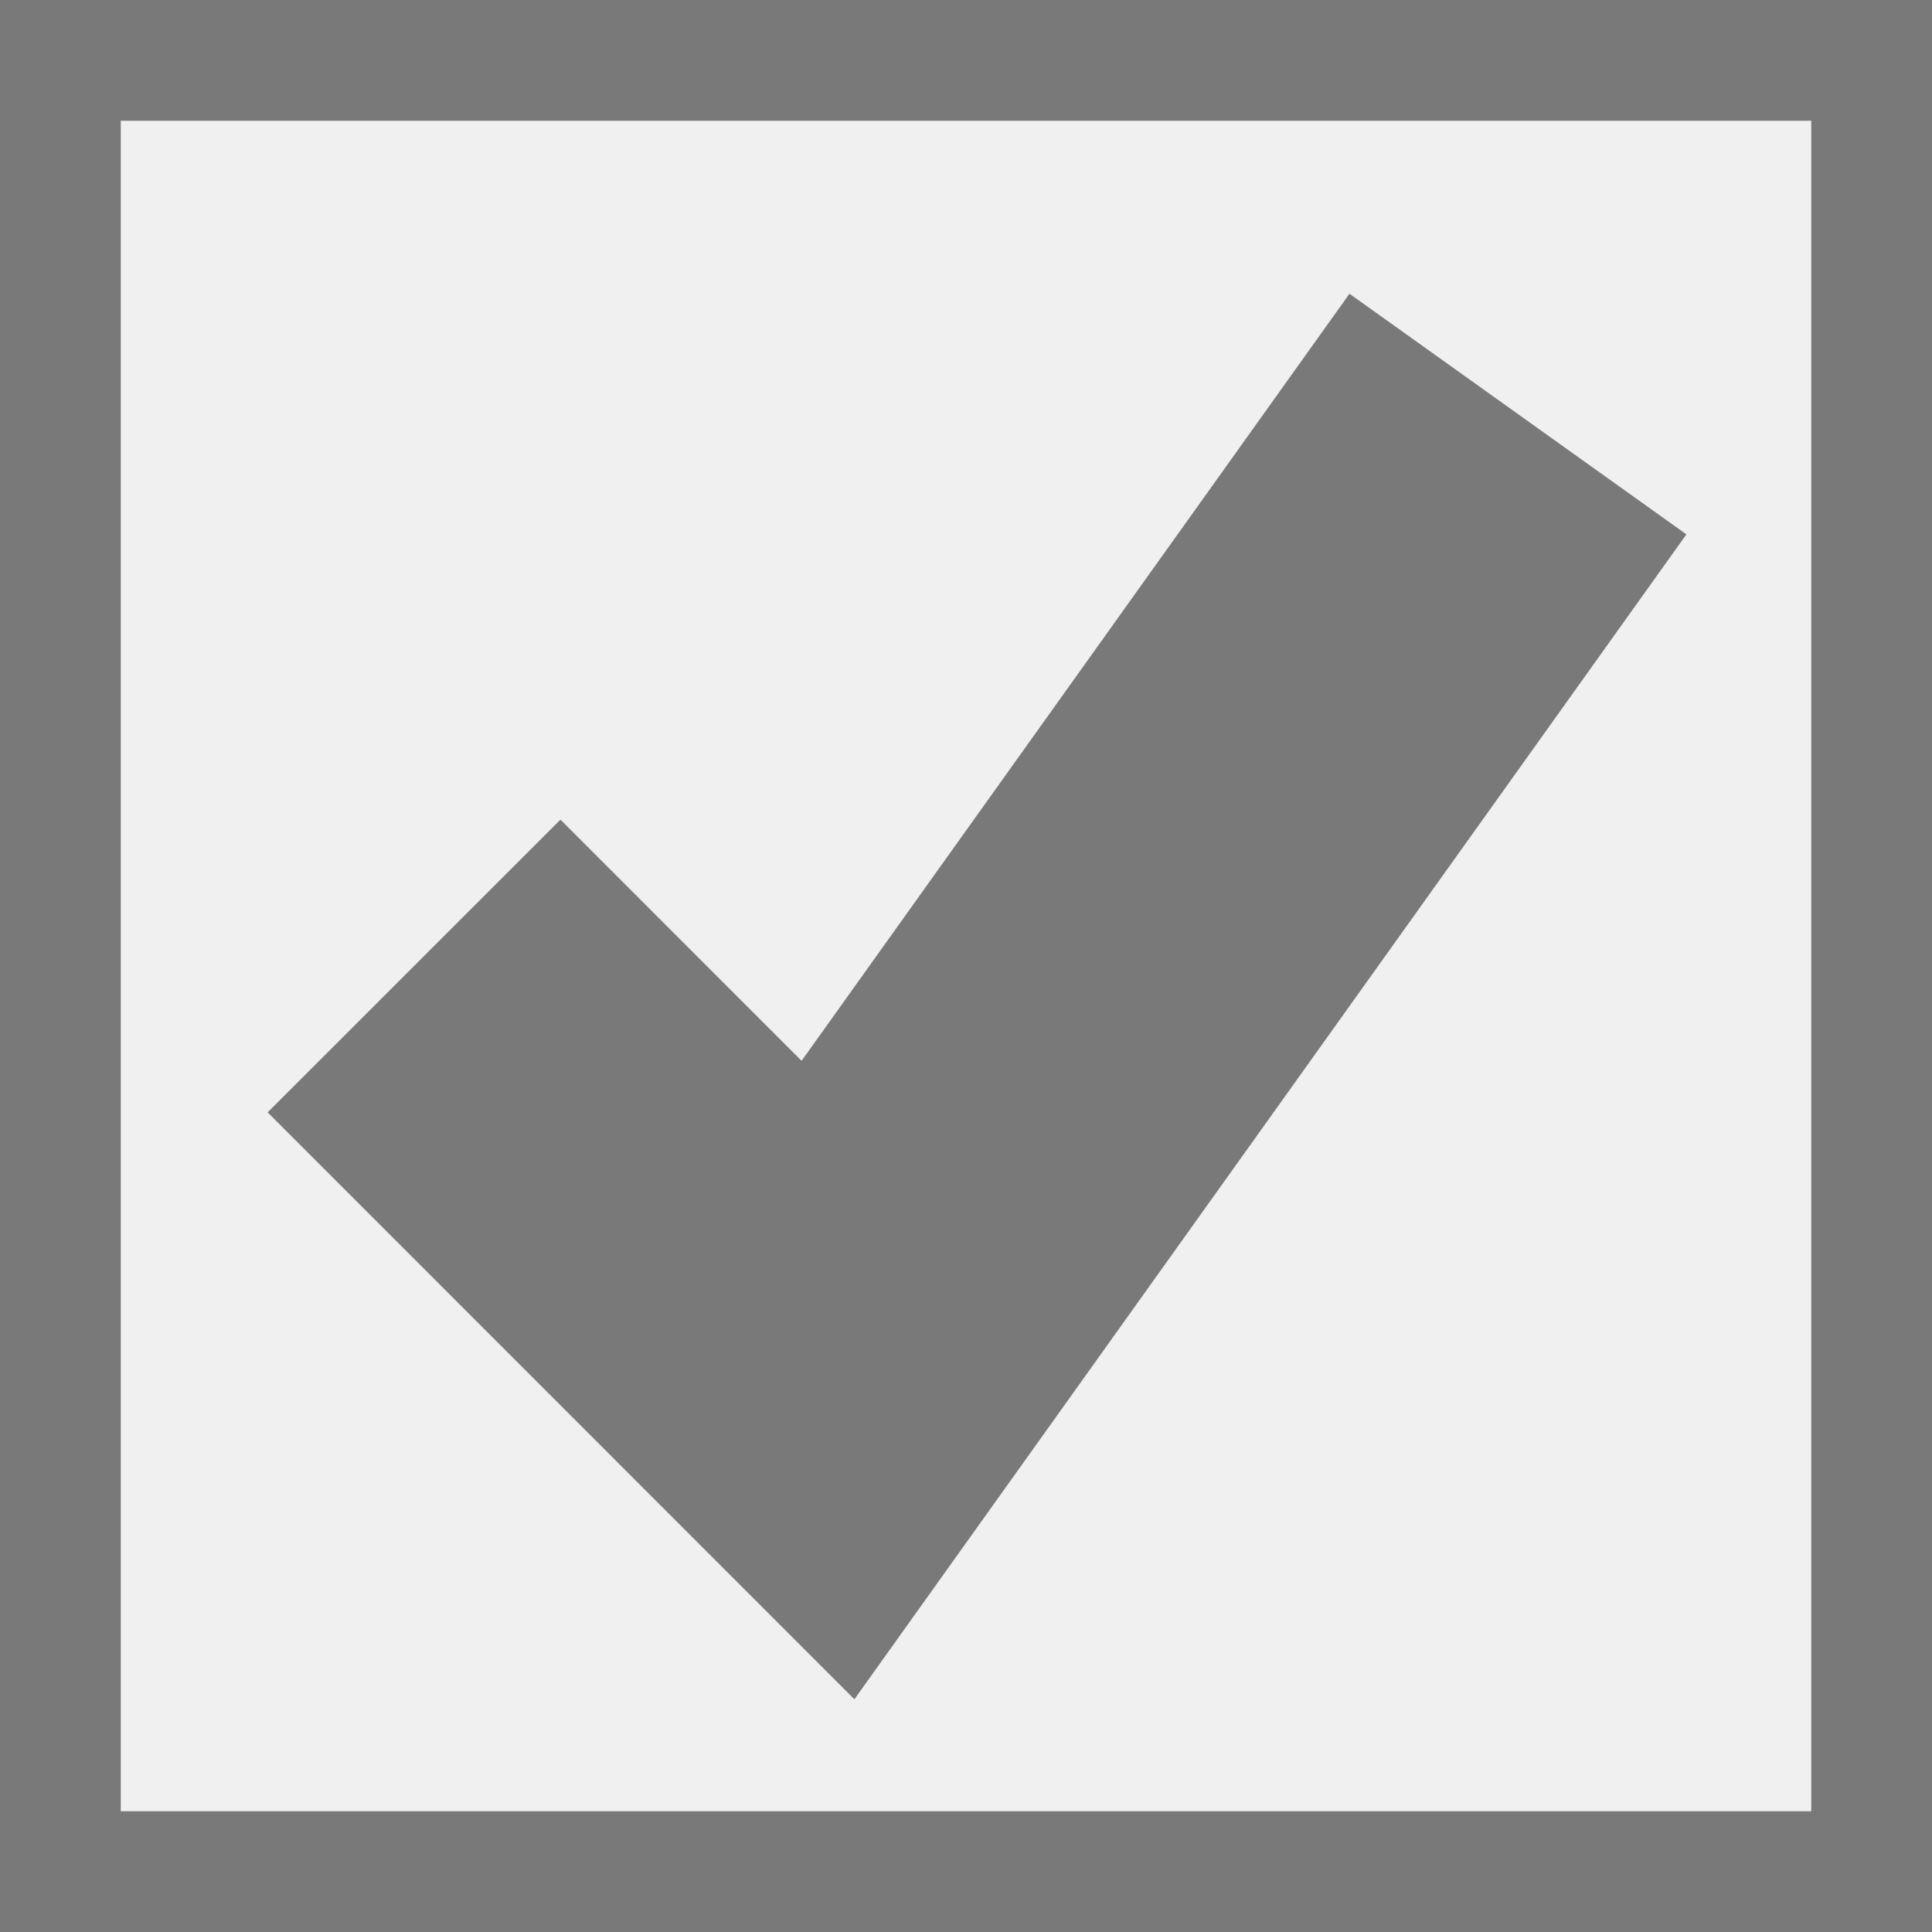
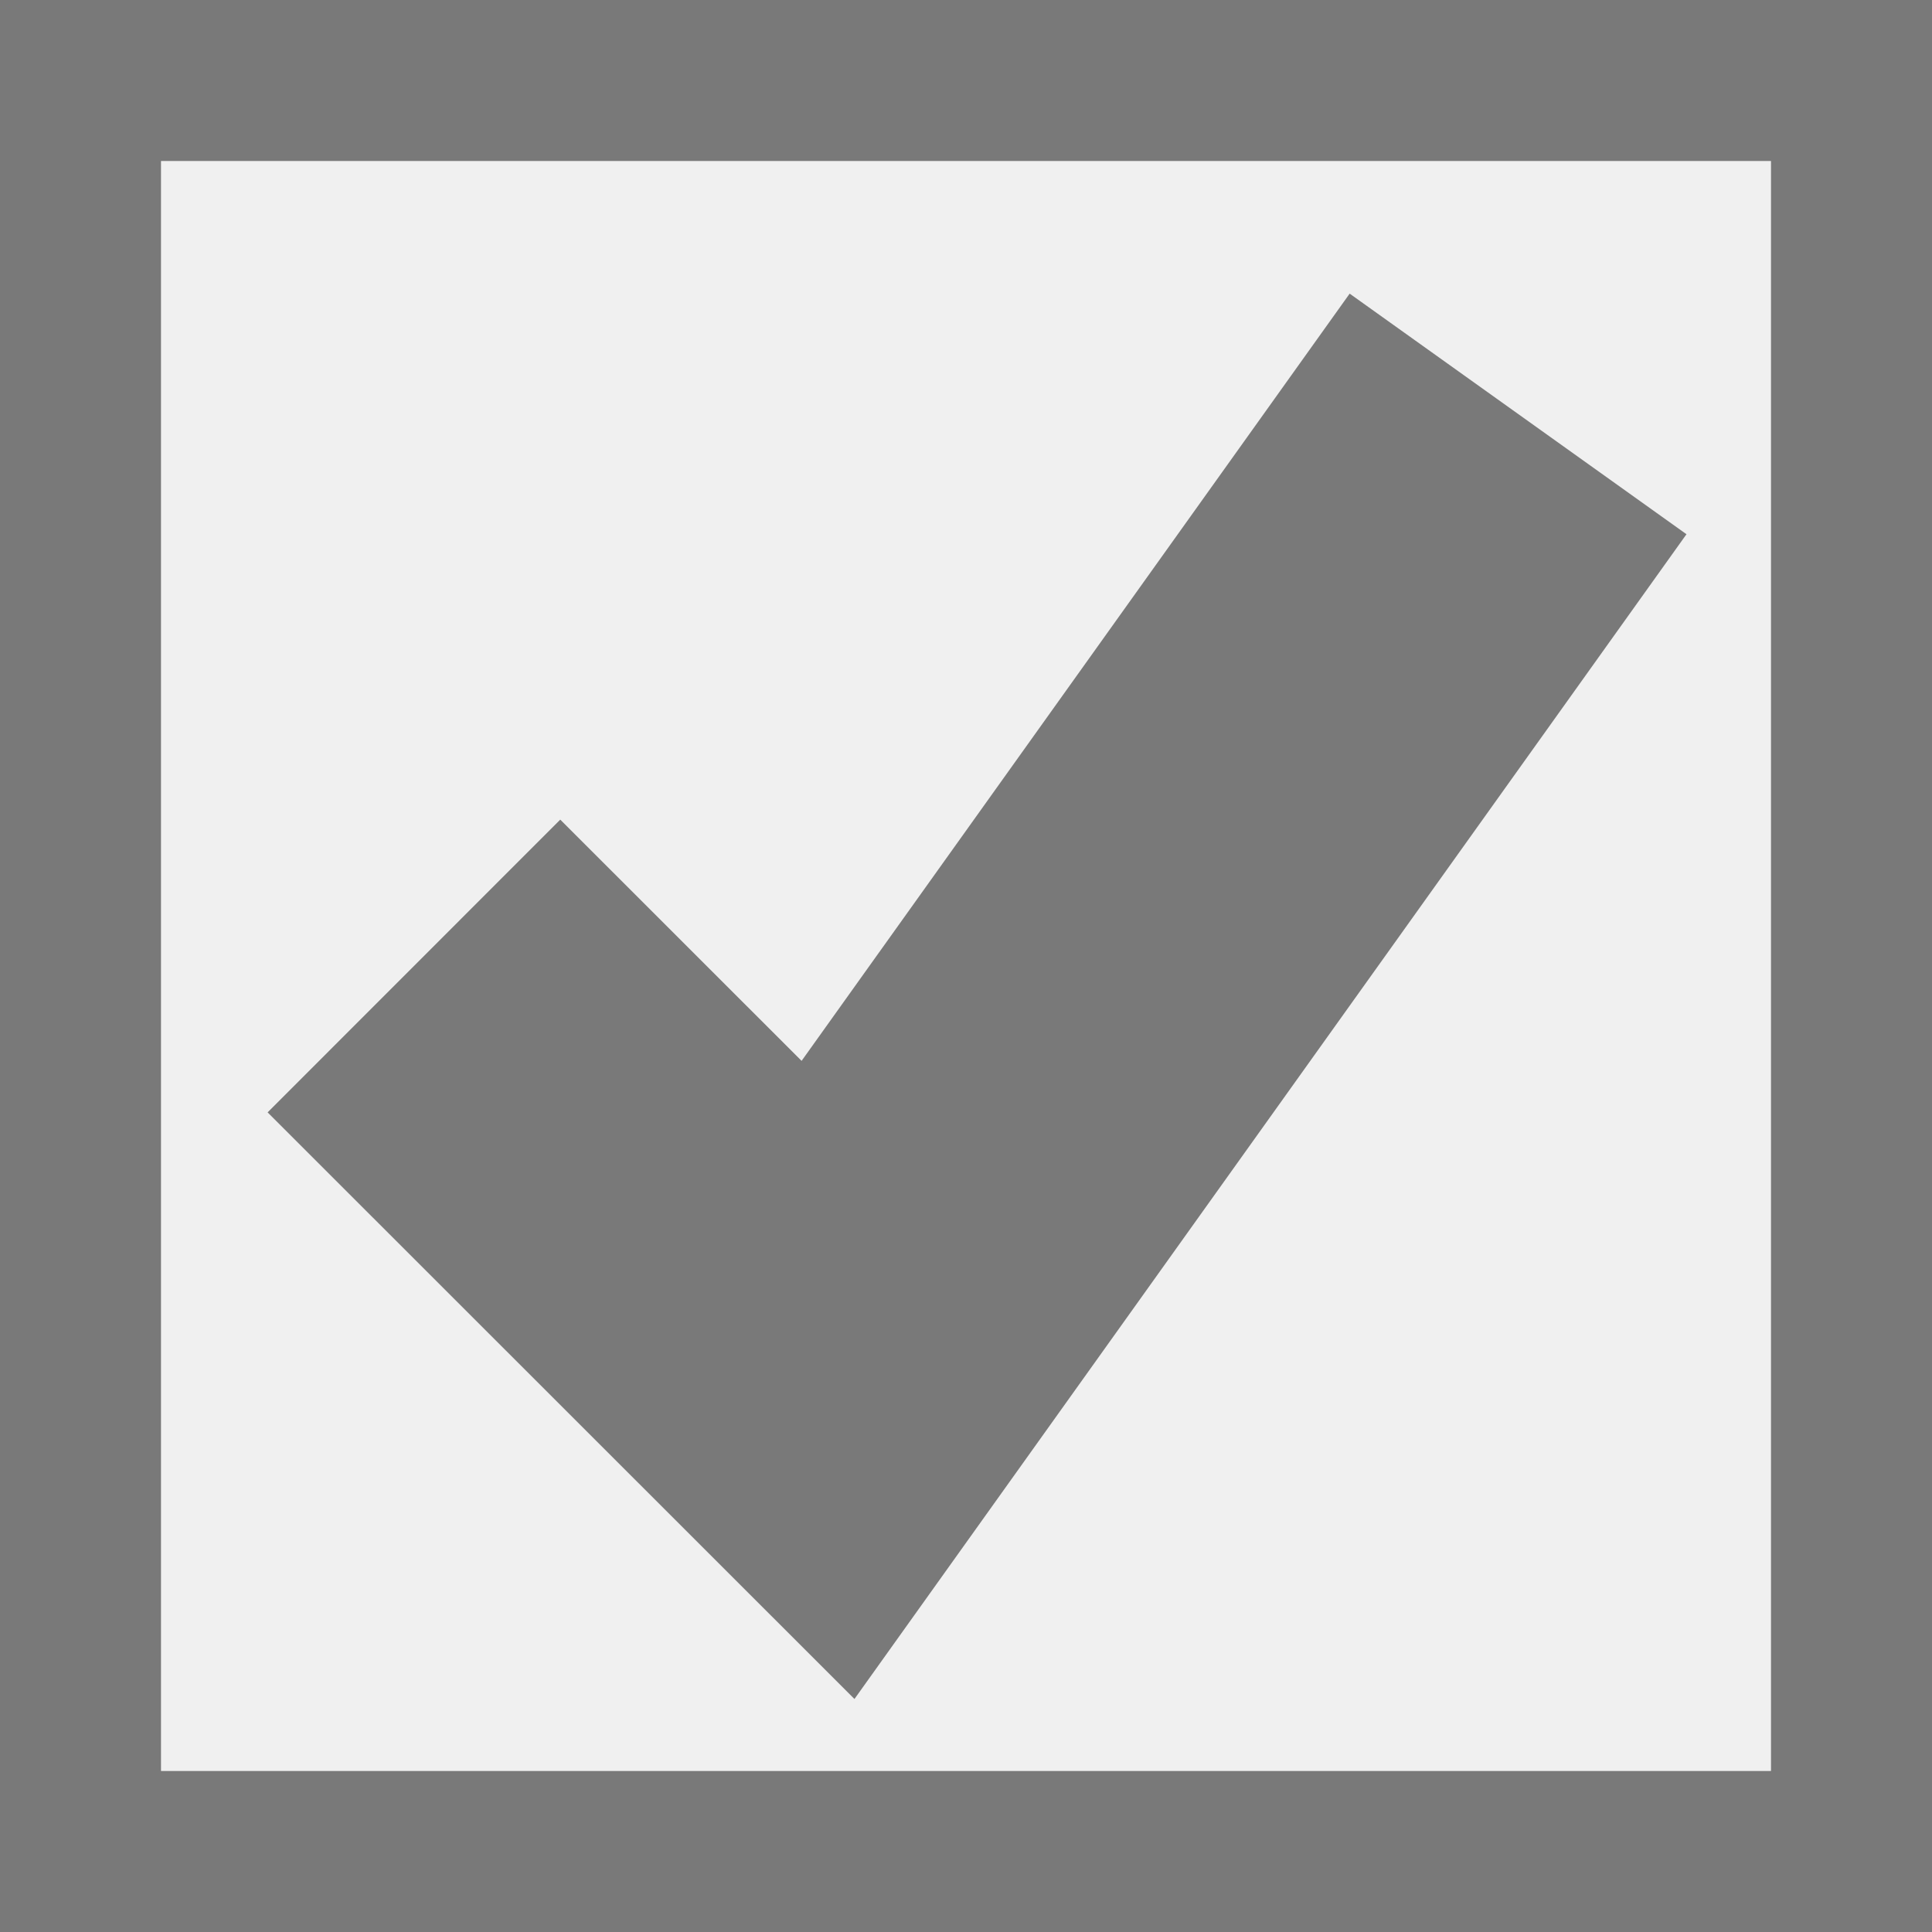
- <svg xmlns="http://www.w3.org/2000/svg" version="1.1" width="16px" height="16px" viewBox="787 516  16 16">
-   <path d="M 787.5 516.5  L 802.5 516.5  L 802.5 531.5  L 787.5 531.5  L 787.5 516.5  Z " fill-rule="nonzero" fill="#f0f0f0" stroke="none" />
-   <path d="M 787.5 516.5  L 802.5 516.5  L 802.5 531.5  L 787.5 531.5  L 787.5 516.5  Z " stroke-width="1" stroke="#797979" fill="none" />
-   <path d="M 790.429 524  L 793.857 527.429  L 799.571 519.429  " stroke-width="3.429" stroke="#797979" fill="none" />
+ <svg xmlns="http://www.w3.org/2000/svg" version="1.1" width="12px" height="12px" viewBox="838 442  12 12">
+   <path d="M 838.5 442.5  L 849.5 442.5  L 849.5 453.5  L 838.5 453.5  L 838.5 442.5  Z " fill-rule="nonzero" fill="#f0f0f0" stroke="none" />
+   <path d="M 838.5 442.5  L 849.5 442.5  L 849.5 453.5  L 838.5 453.5  L 838.5 442.5  Z " stroke-width="1" stroke="#797979" fill="none" />
+   <path d="M 840.571 448  L 843.143 450.571  L 847.429 444.571  " stroke-width="2.571" stroke="#797979" fill="none" />
</svg>
